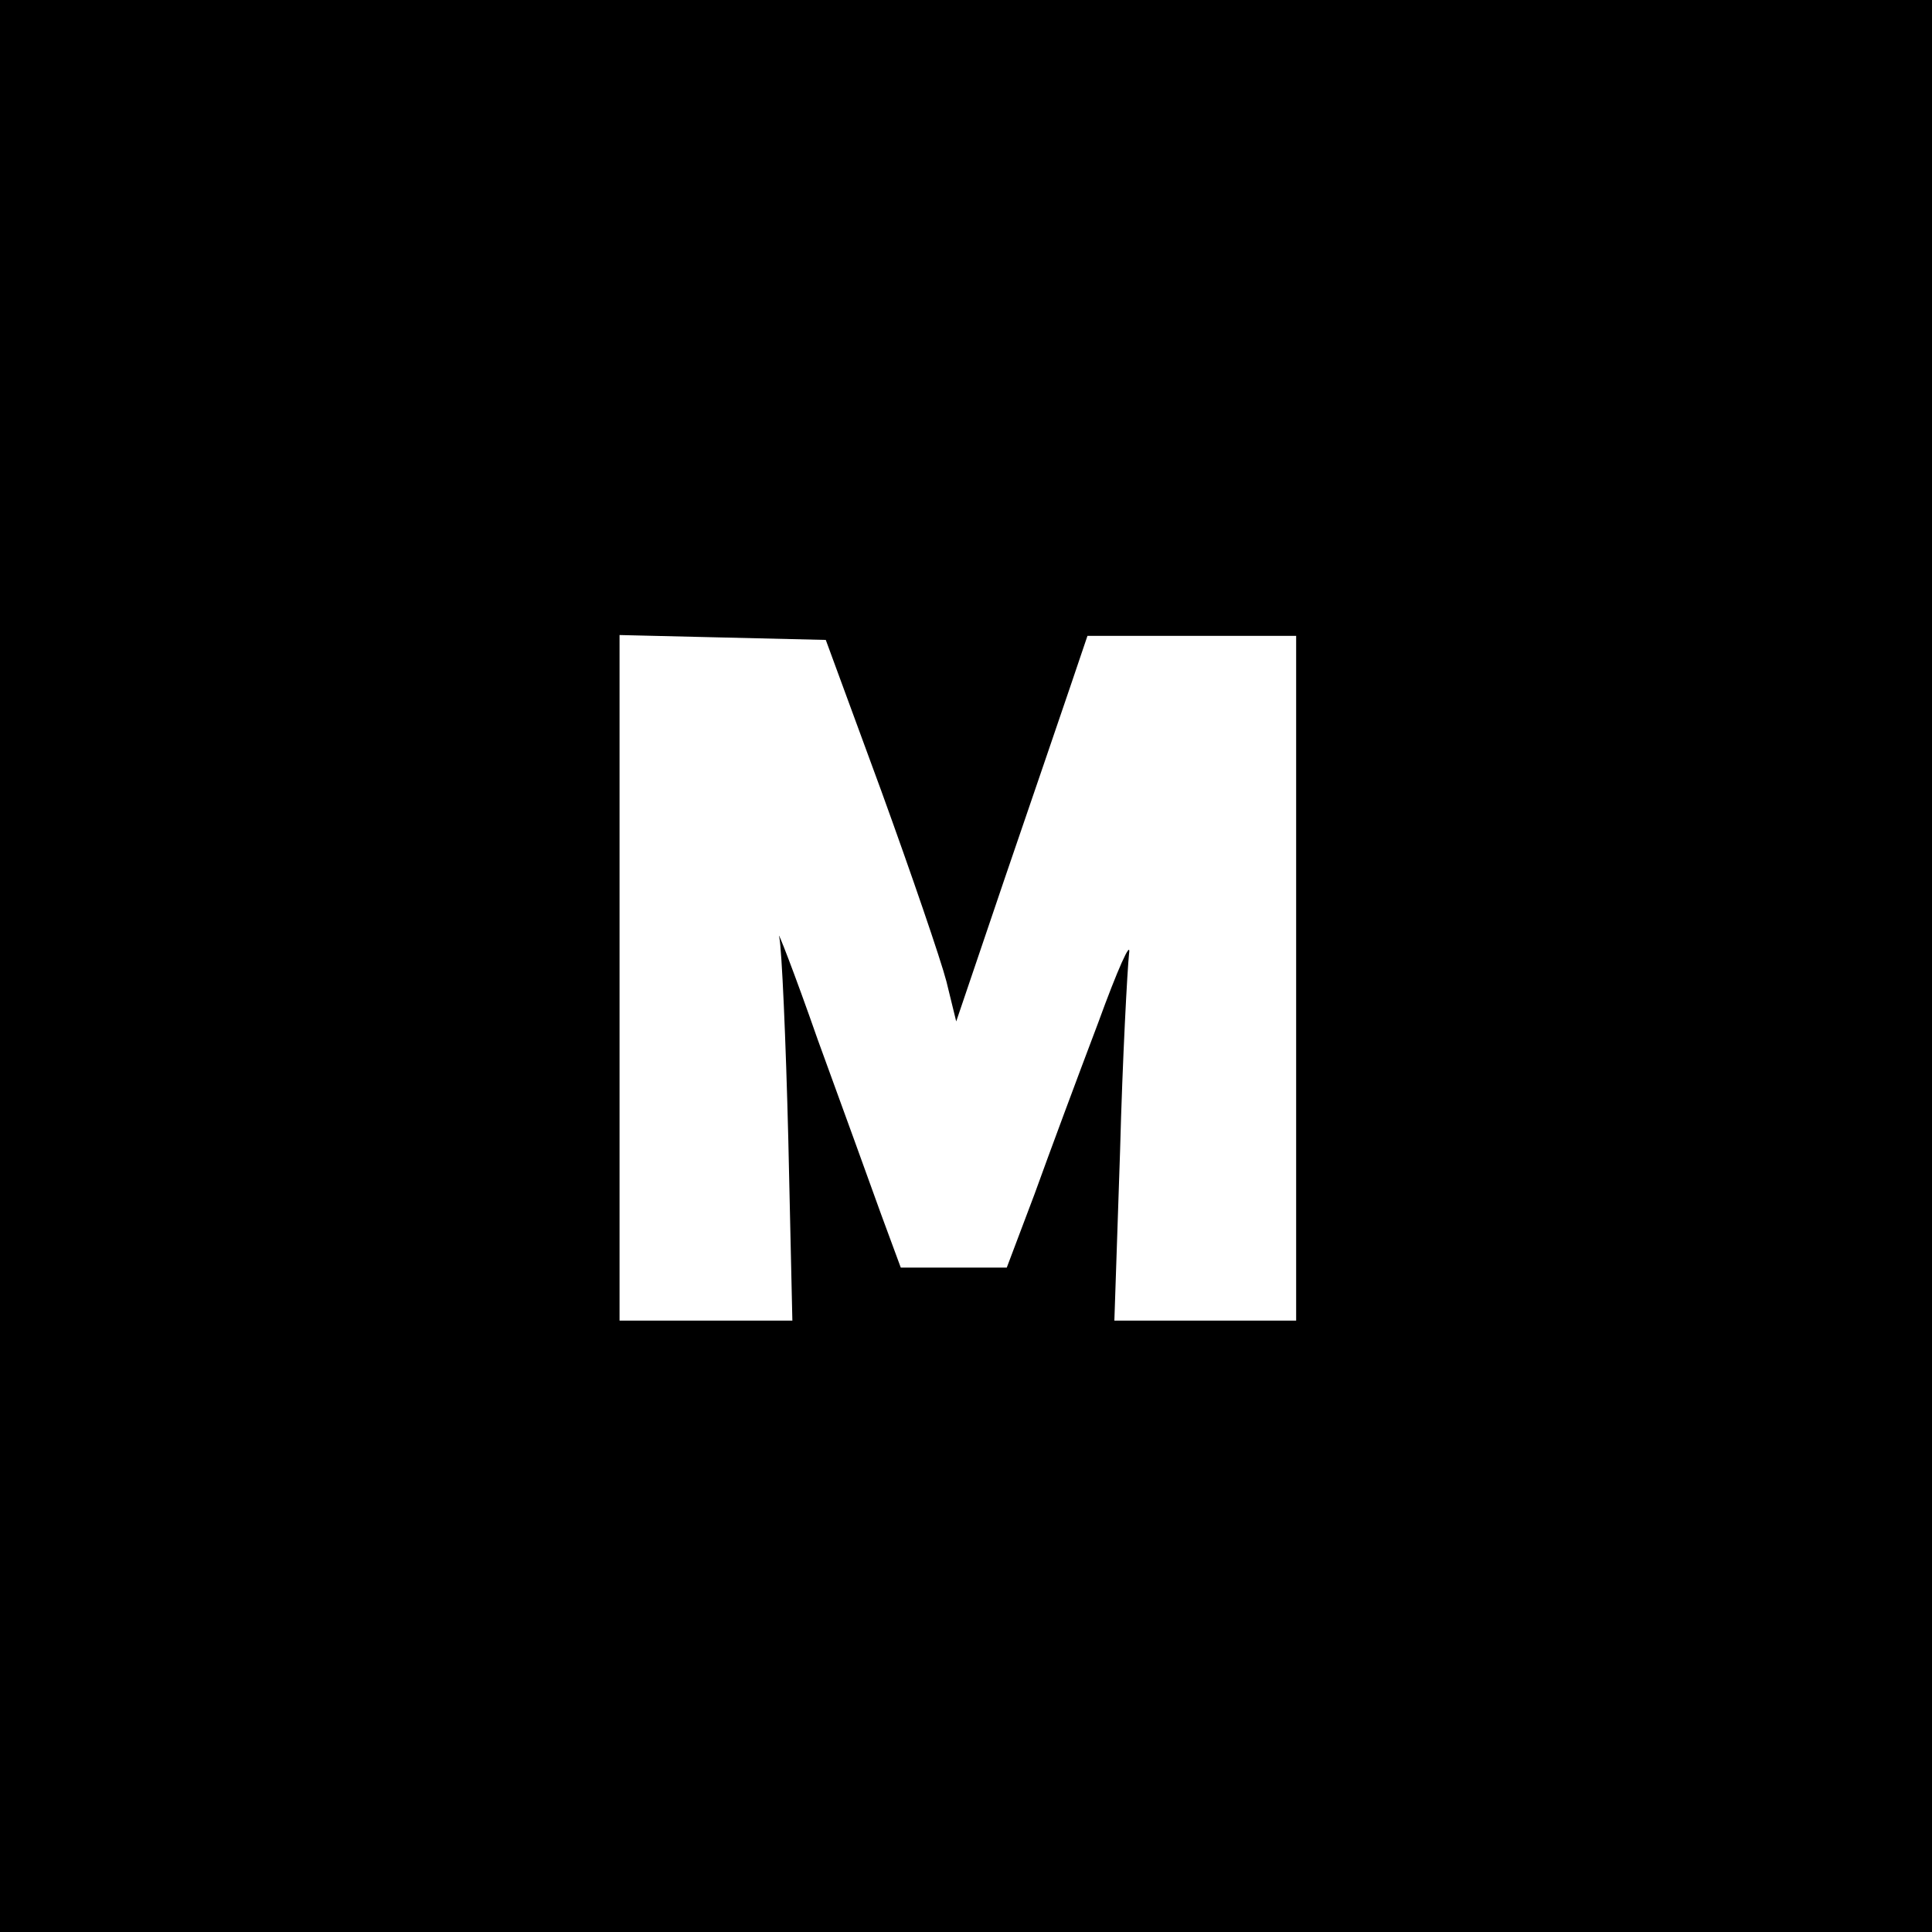
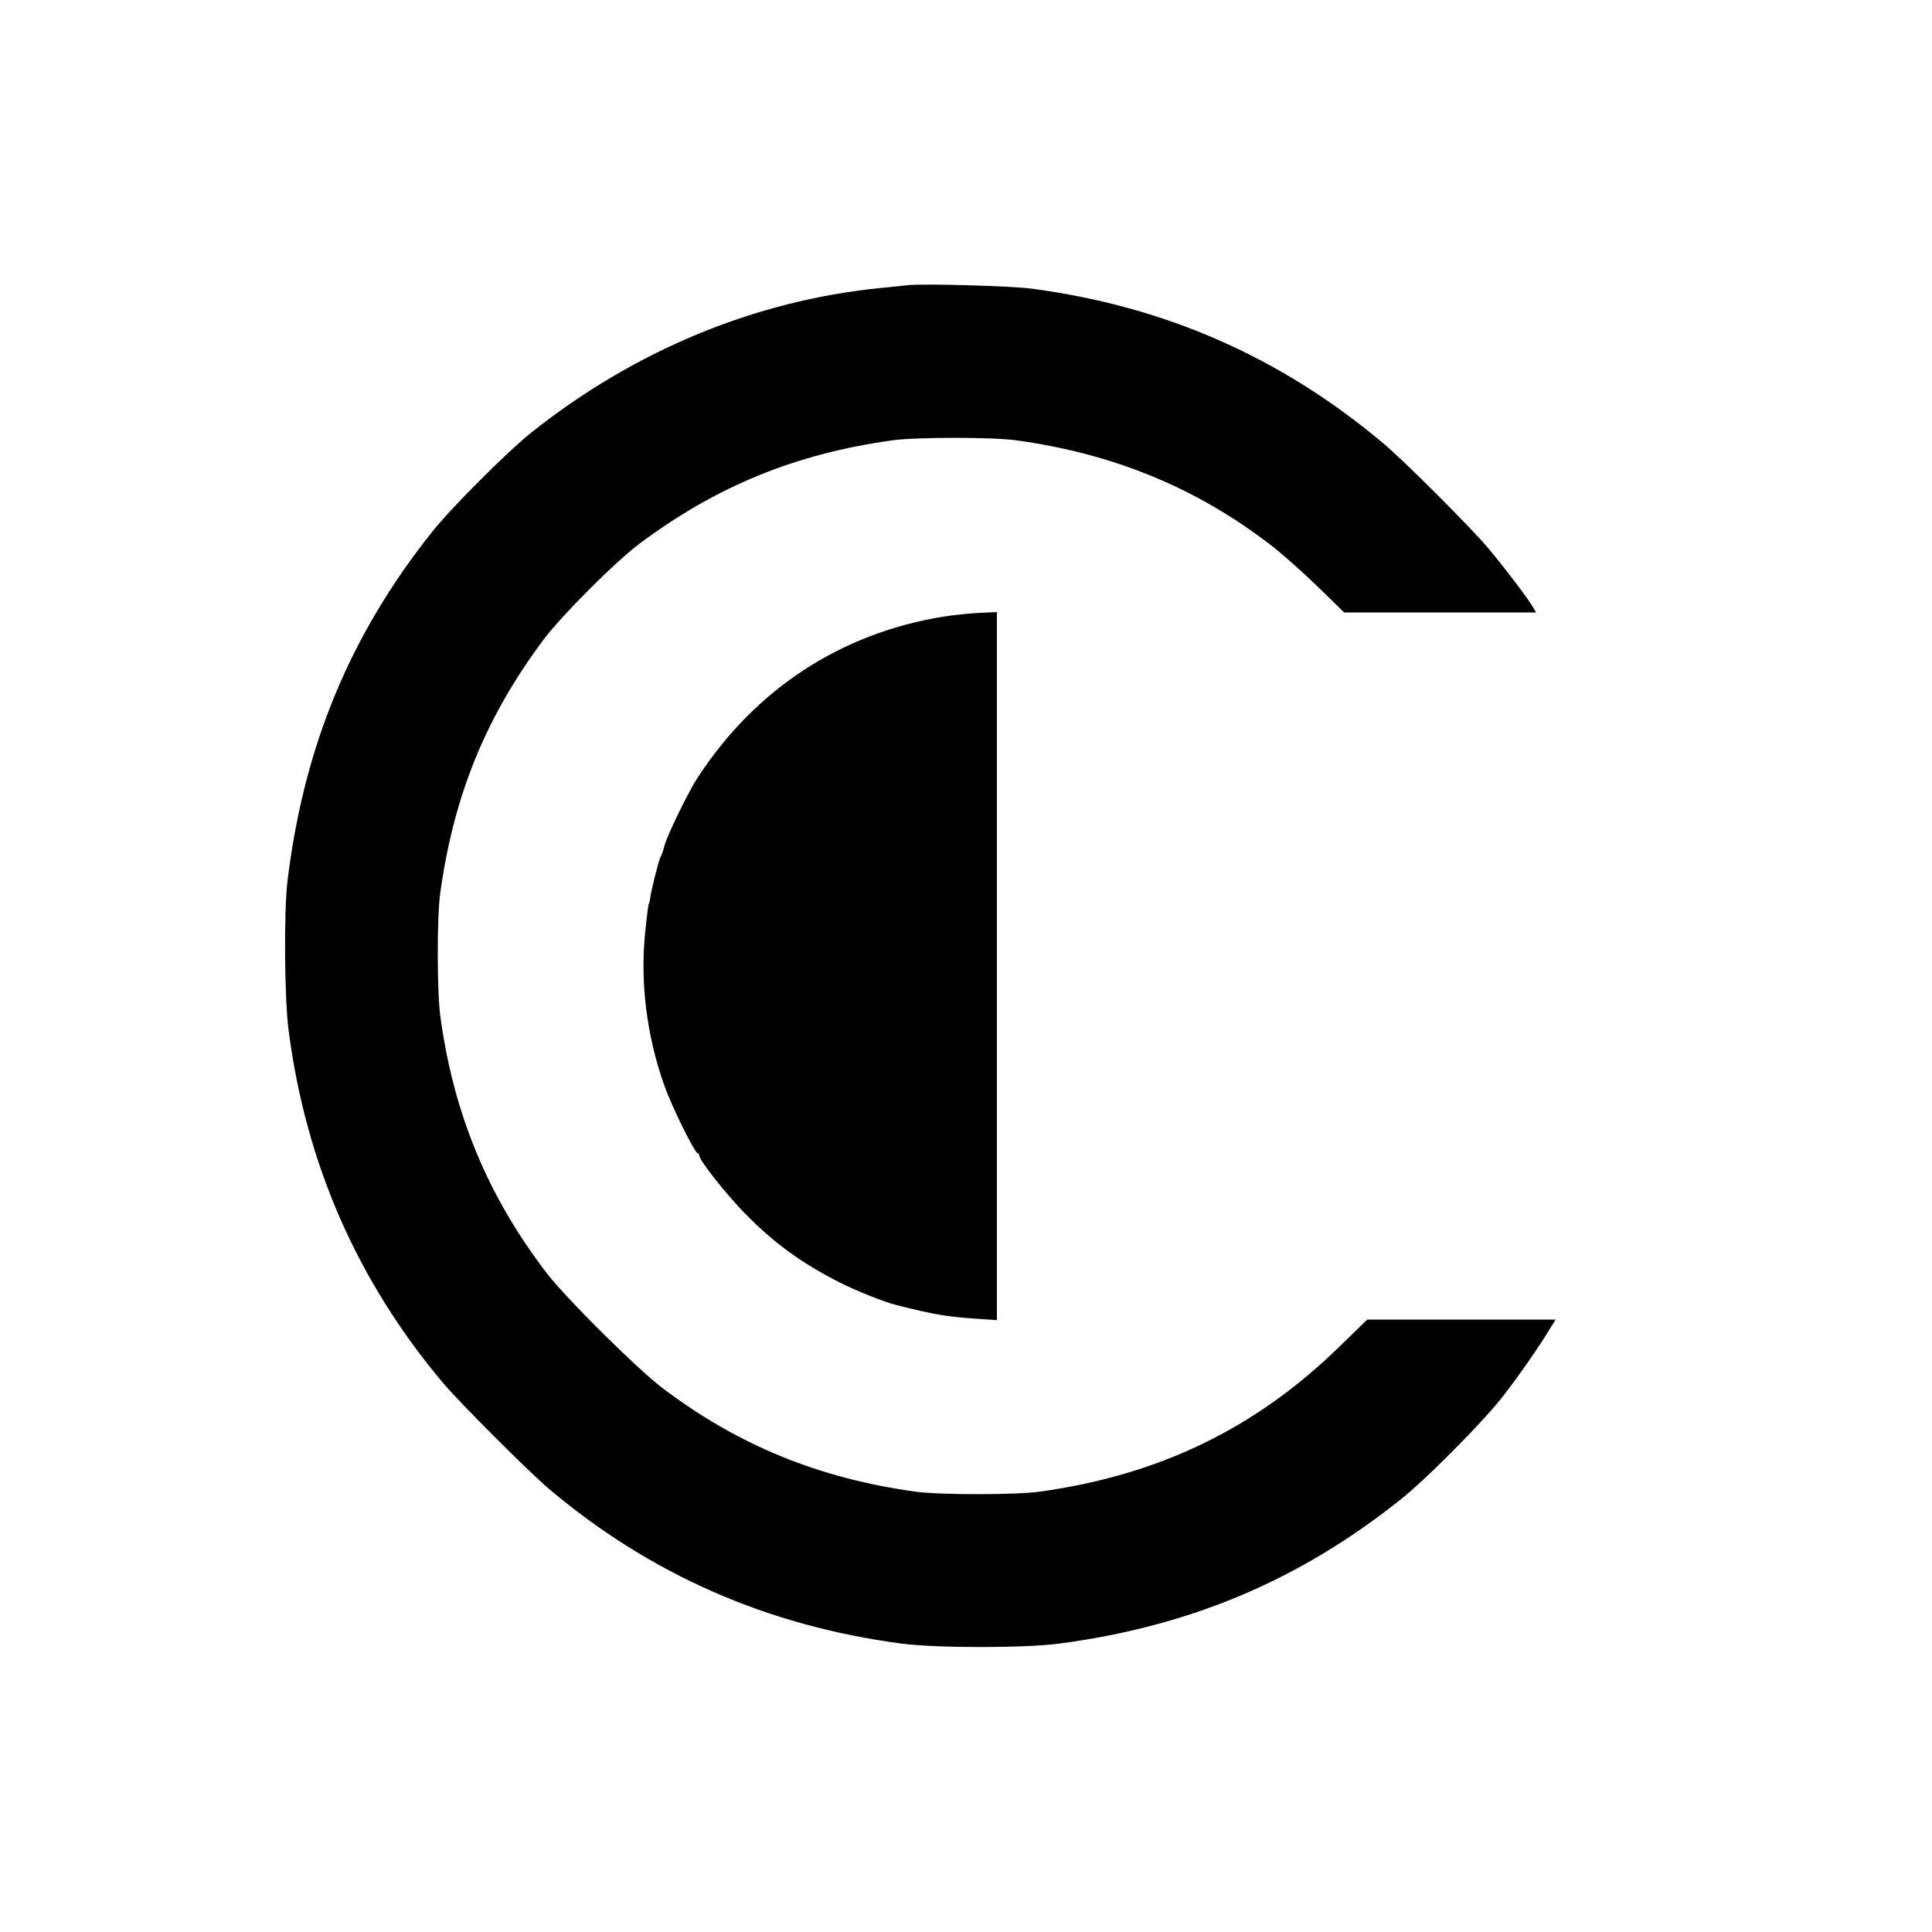
- <svg xmlns="http://www.w3.org/2000/svg" version="1.0" width="237pt" height="237pt" viewBox="0 0 237 237" preserveAspectRatio="xMidYMid meet">
-   <g transform="translate(0,237) scale(0.1,-0.1)" fill="#000000" stroke="none">
-     <path d="M0 1185 l0 -1185 1185 0 1185 0 0 1185 0 1185 -1185 0 -1185 0 0 -1185z m1081 215 c37 -102 73 -207 80 -234 l12 -49 59 174 c33 96 69 202 81 237 l21 62 128 0 128 0 0 -420 0 -420 -111 0 -112 0 7 208 c3 114 9 223 11 242 3 19 -14 -19 -38 -85 -25 -66 -60 -160 -78 -210 l-34 -90 -65 0 -65 0 -24 65 c-13 36 -48 133 -78 215 -29 83 -51 139 -47 125 3 -14 8 -125 11 -247 l5 -223 -106 0 -106 0 0 420 0 421 126 -3 127 -3 68 -185z" />
+ <svg xmlns="http://www.w3.org/2000/svg" version="1.0" width="1000pt" height="1000pt" viewBox="0 0 1000 1000" preserveAspectRatio="xMidYMid meet">
+   <g transform="translate(0,1000) scale(0.1,-0.1)" fill="#000000" stroke="none">
+     <path d="M4700 8524 c-19 -2 -84 -9 -145 -15 -648 -65 -1271 -323 -1805 -748 -122 -97 -414 -389 -511 -511 -427 -535 -666 -1112 -751 -1810 -19 -156 -16 -611 6 -775 90 -691 356 -1296 799 -1823 91 -107 442 -458 549 -549 527 -444 1130 -708 1823 -800 183 -24 639 -24 820 0 677 90 1241 328 1765 746 130 103 417 392 523 526 80 101 201 275 256 368 l23 37 -488 0 -487 0 -146 -142 c-434 -423 -934 -664 -1551 -749 -124 -17 -516 -17 -640 0 -501 69 -922 241 -1313 538 -128 97 -500 466 -597 593 -306 400 -482 824 -551 1330 -17 126 -18 517 0 640 70 503 235 909 535 1310 91 122 374 405 496 496 401 299 810 466 1310 535 124 17 516 17 640 0 500 -69 927 -243 1312 -538 57 -43 166 -140 244 -215 l141 -138 497 0 497 0 -18 30 c-27 46 -148 205 -227 299 -91 109 -437 455 -547 547 -529 445 -1129 709 -1820 800 -108 14 -563 27 -639 18z" />
+     <path d="M4880 6808 c-531 -87 -971 -376 -1269 -833 -49 -75 -155 -293 -171 -350 -7 -28 -17 -55 -21 -61 -8 -10 -47 -165 -54 -214 -2 -14 -4 -25 -5 -25 -4 0 -10 -49 -21 -155 -26 -257 9 -535 100 -790 40 -112 158 -350 173 -350 4 0 8 -6 8 -12 0 -24 134 -194 234 -297 152 -155 293 -258 496 -361 79 -40 231 -101 290 -115 193 -49 265 -61 418 -71 l102 -7 0 1832 0 1833 -87 -4 c-49 -2 -135 -11 -193 -20z" />
  </g>
</svg>
